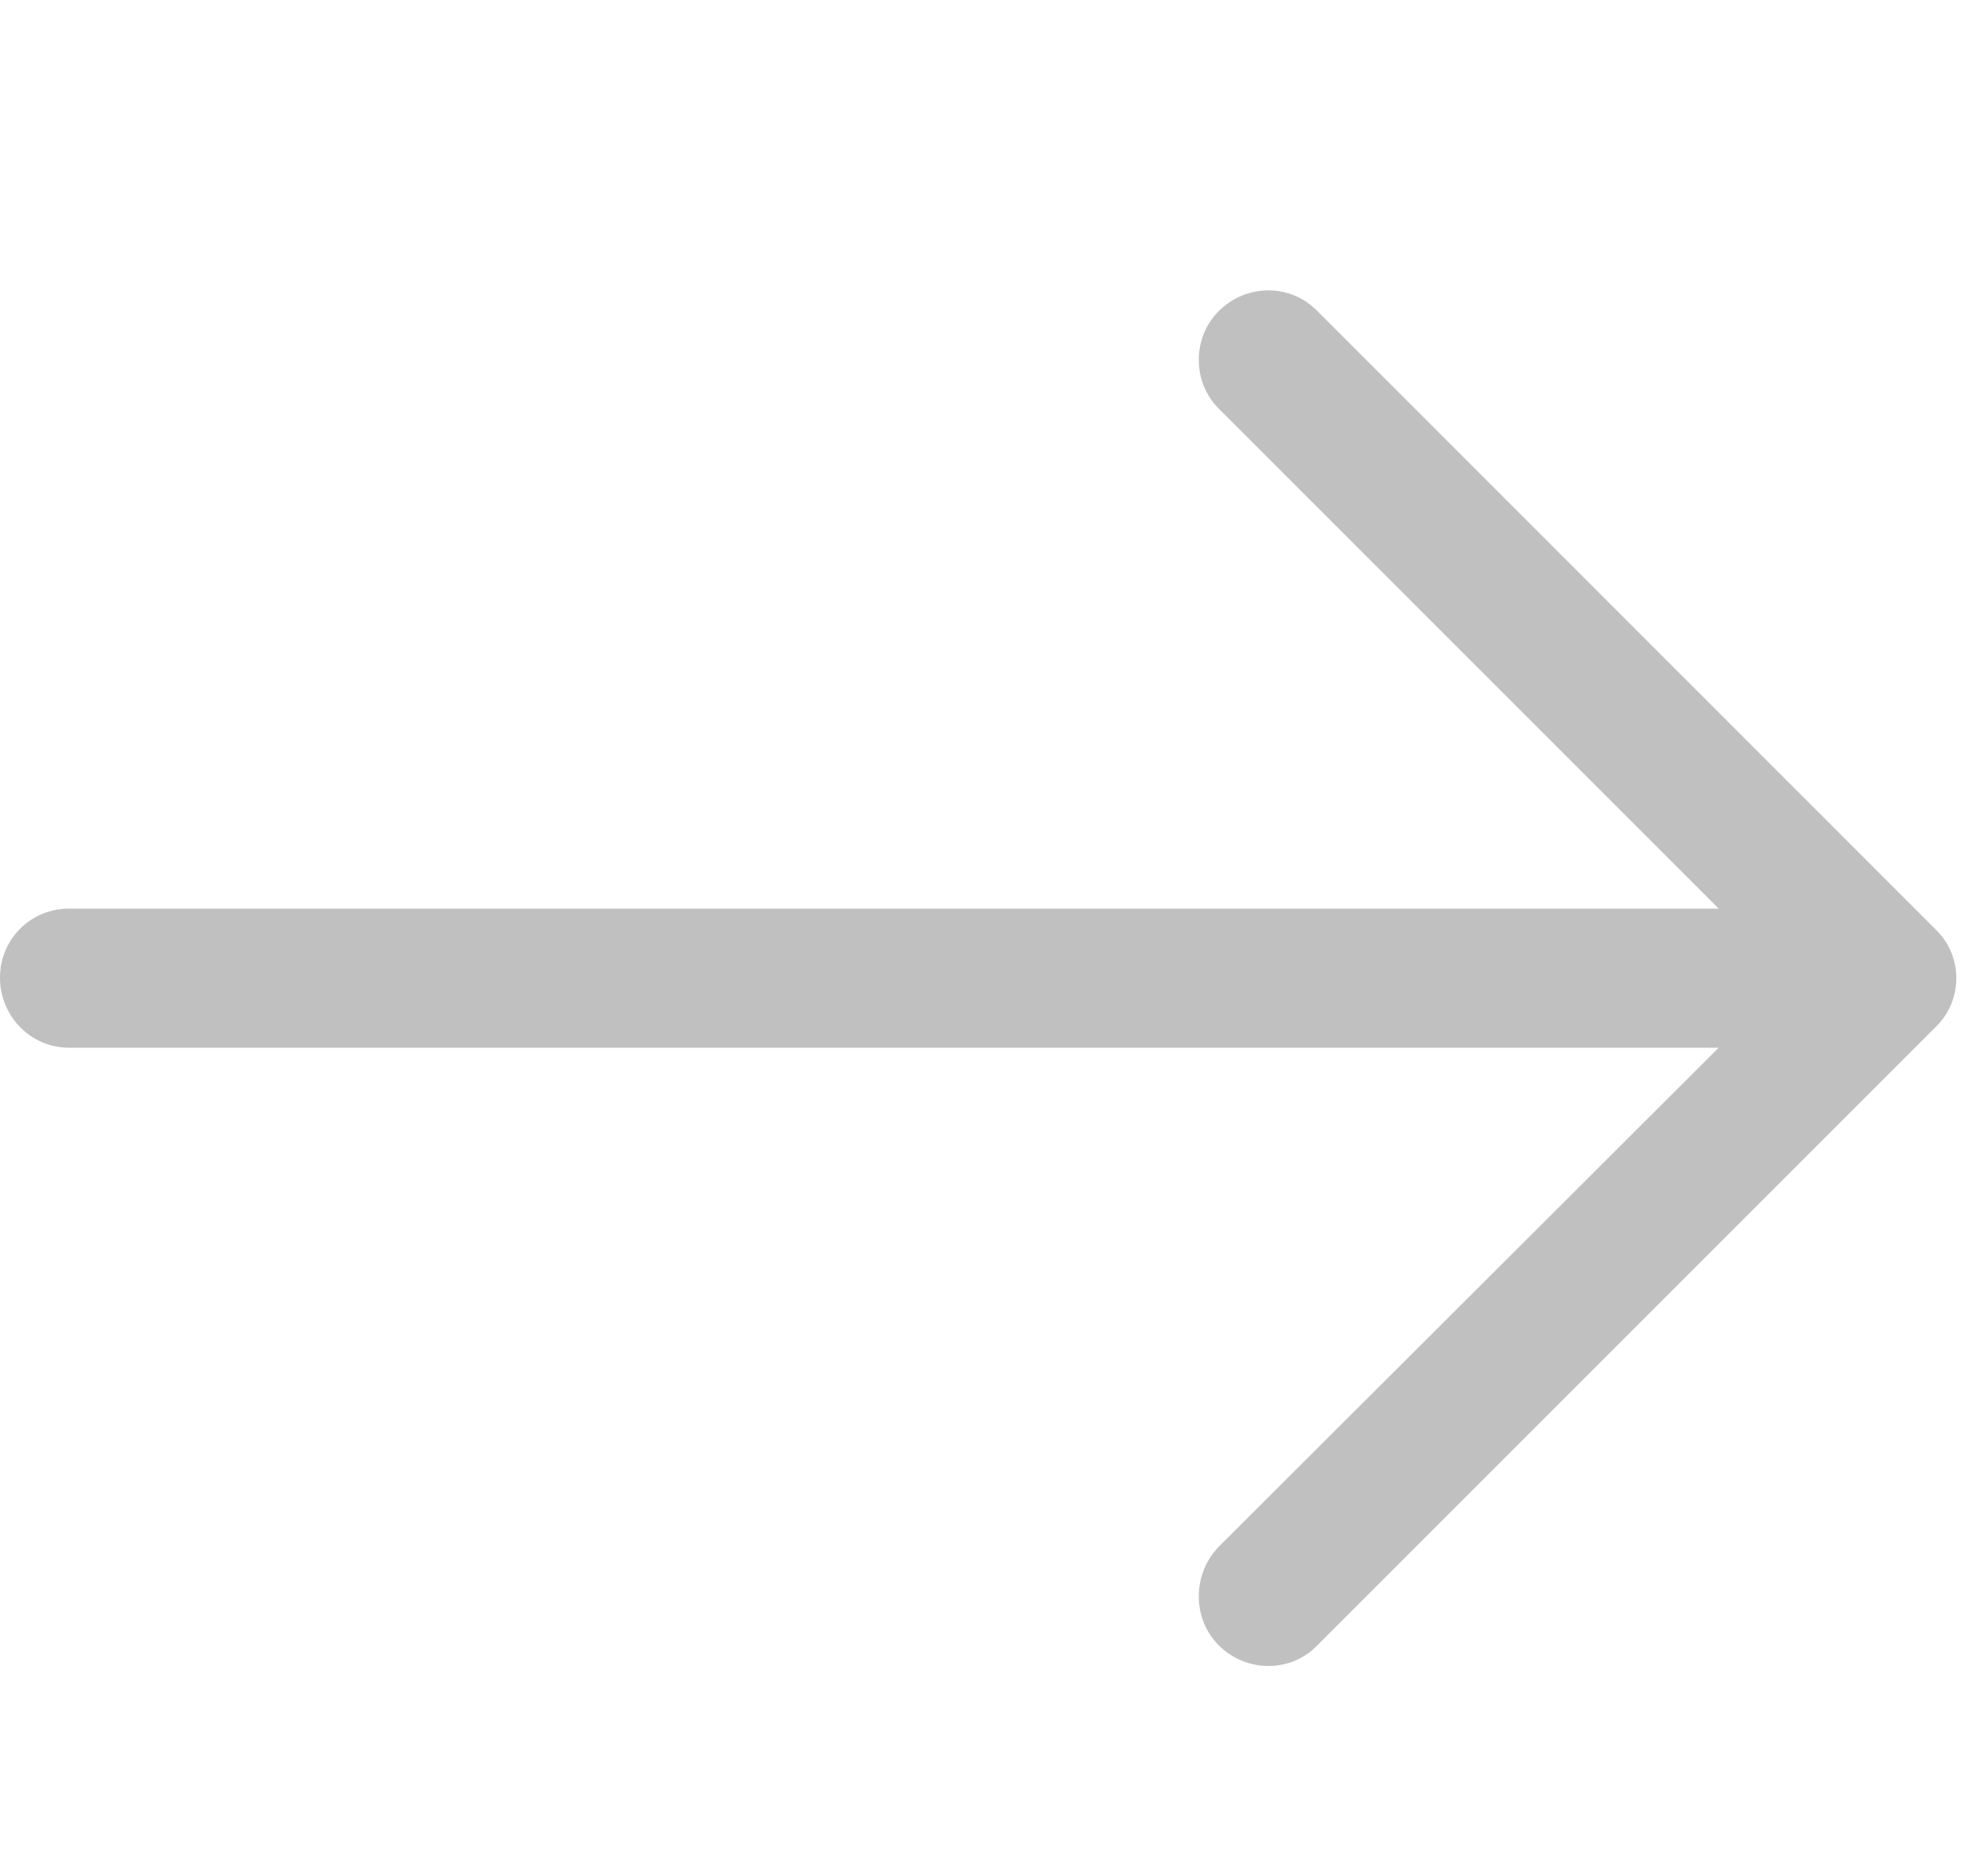
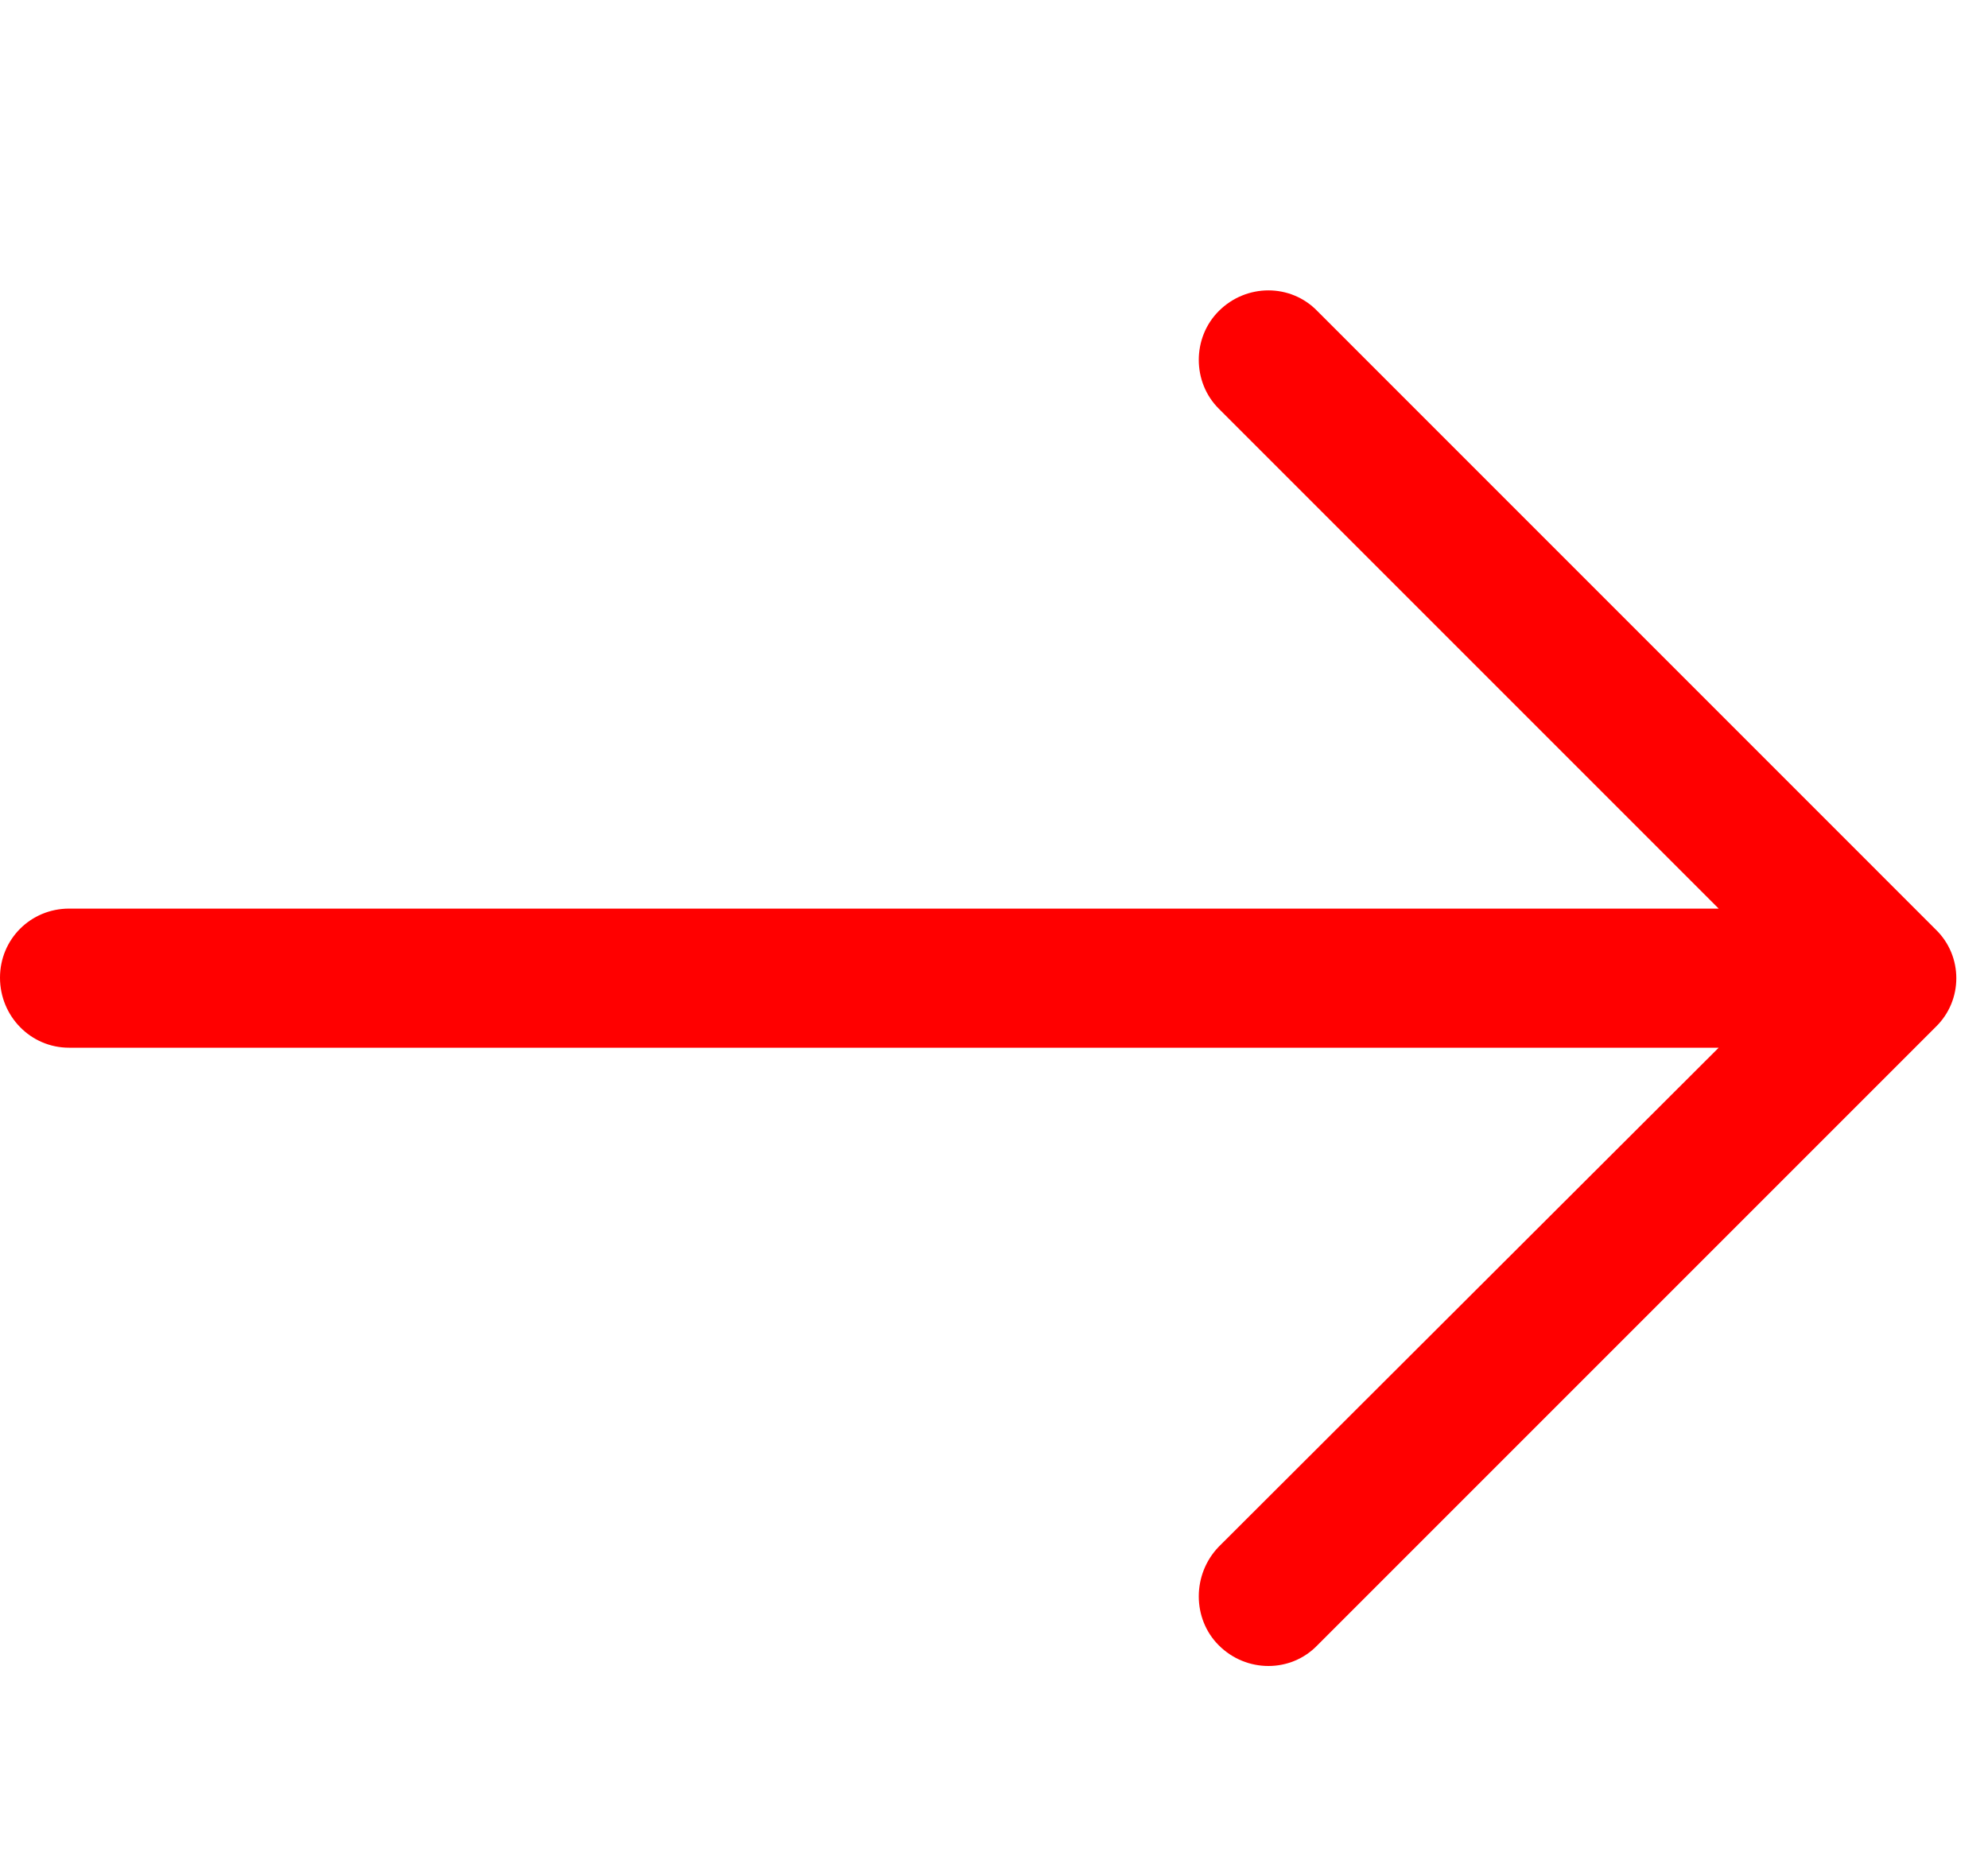
<svg xmlns="http://www.w3.org/2000/svg" height="30" width="32" xml:space="preserve" viewBox="0 0 32 30" y="0px" x="0px" id="Fleche_droite" version="1.0">
-   <path id="path1" d="m 21.205,5.007 c -0.429,-0.444 -1.143,-0.444 -1.587,0 -0.429,0.429 -0.429,1.143 0,1.571 l 8.047,8.047 H 1.111 C 0.492,14.626 0,15.118 0,15.737 c 0,0.619 0.492,1.127 1.111,1.127 h 26.554 l -8.047,8.032 c -0.429,0.444 -0.429,1.159 0,1.587 0.444,0.444 1.159,0.444 1.587,0 l 9.952,-9.952 c 0.444,-0.429 0.444,-1.143 0,-1.571 z" style="fill:#c0c0c0" />
+   <path id="path1" d="m 21.205,5.007 c -0.429,-0.444 -1.143,-0.444 -1.587,0 -0.429,0.429 -0.429,1.143 0,1.571 l 8.047,8.047 H 1.111 C 0.492,14.626 0,15.118 0,15.737 c 0,0.619 0.492,1.127 1.111,1.127 h 26.554 l -8.047,8.032 c -0.429,0.444 -0.429,1.159 0,1.587 0.444,0.444 1.159,0.444 1.587,0 l 9.952,-9.952 c 0.444,-0.429 0.444,-1.143 0,-1.571 z" style="fill:#ff0000" />
</svg>
